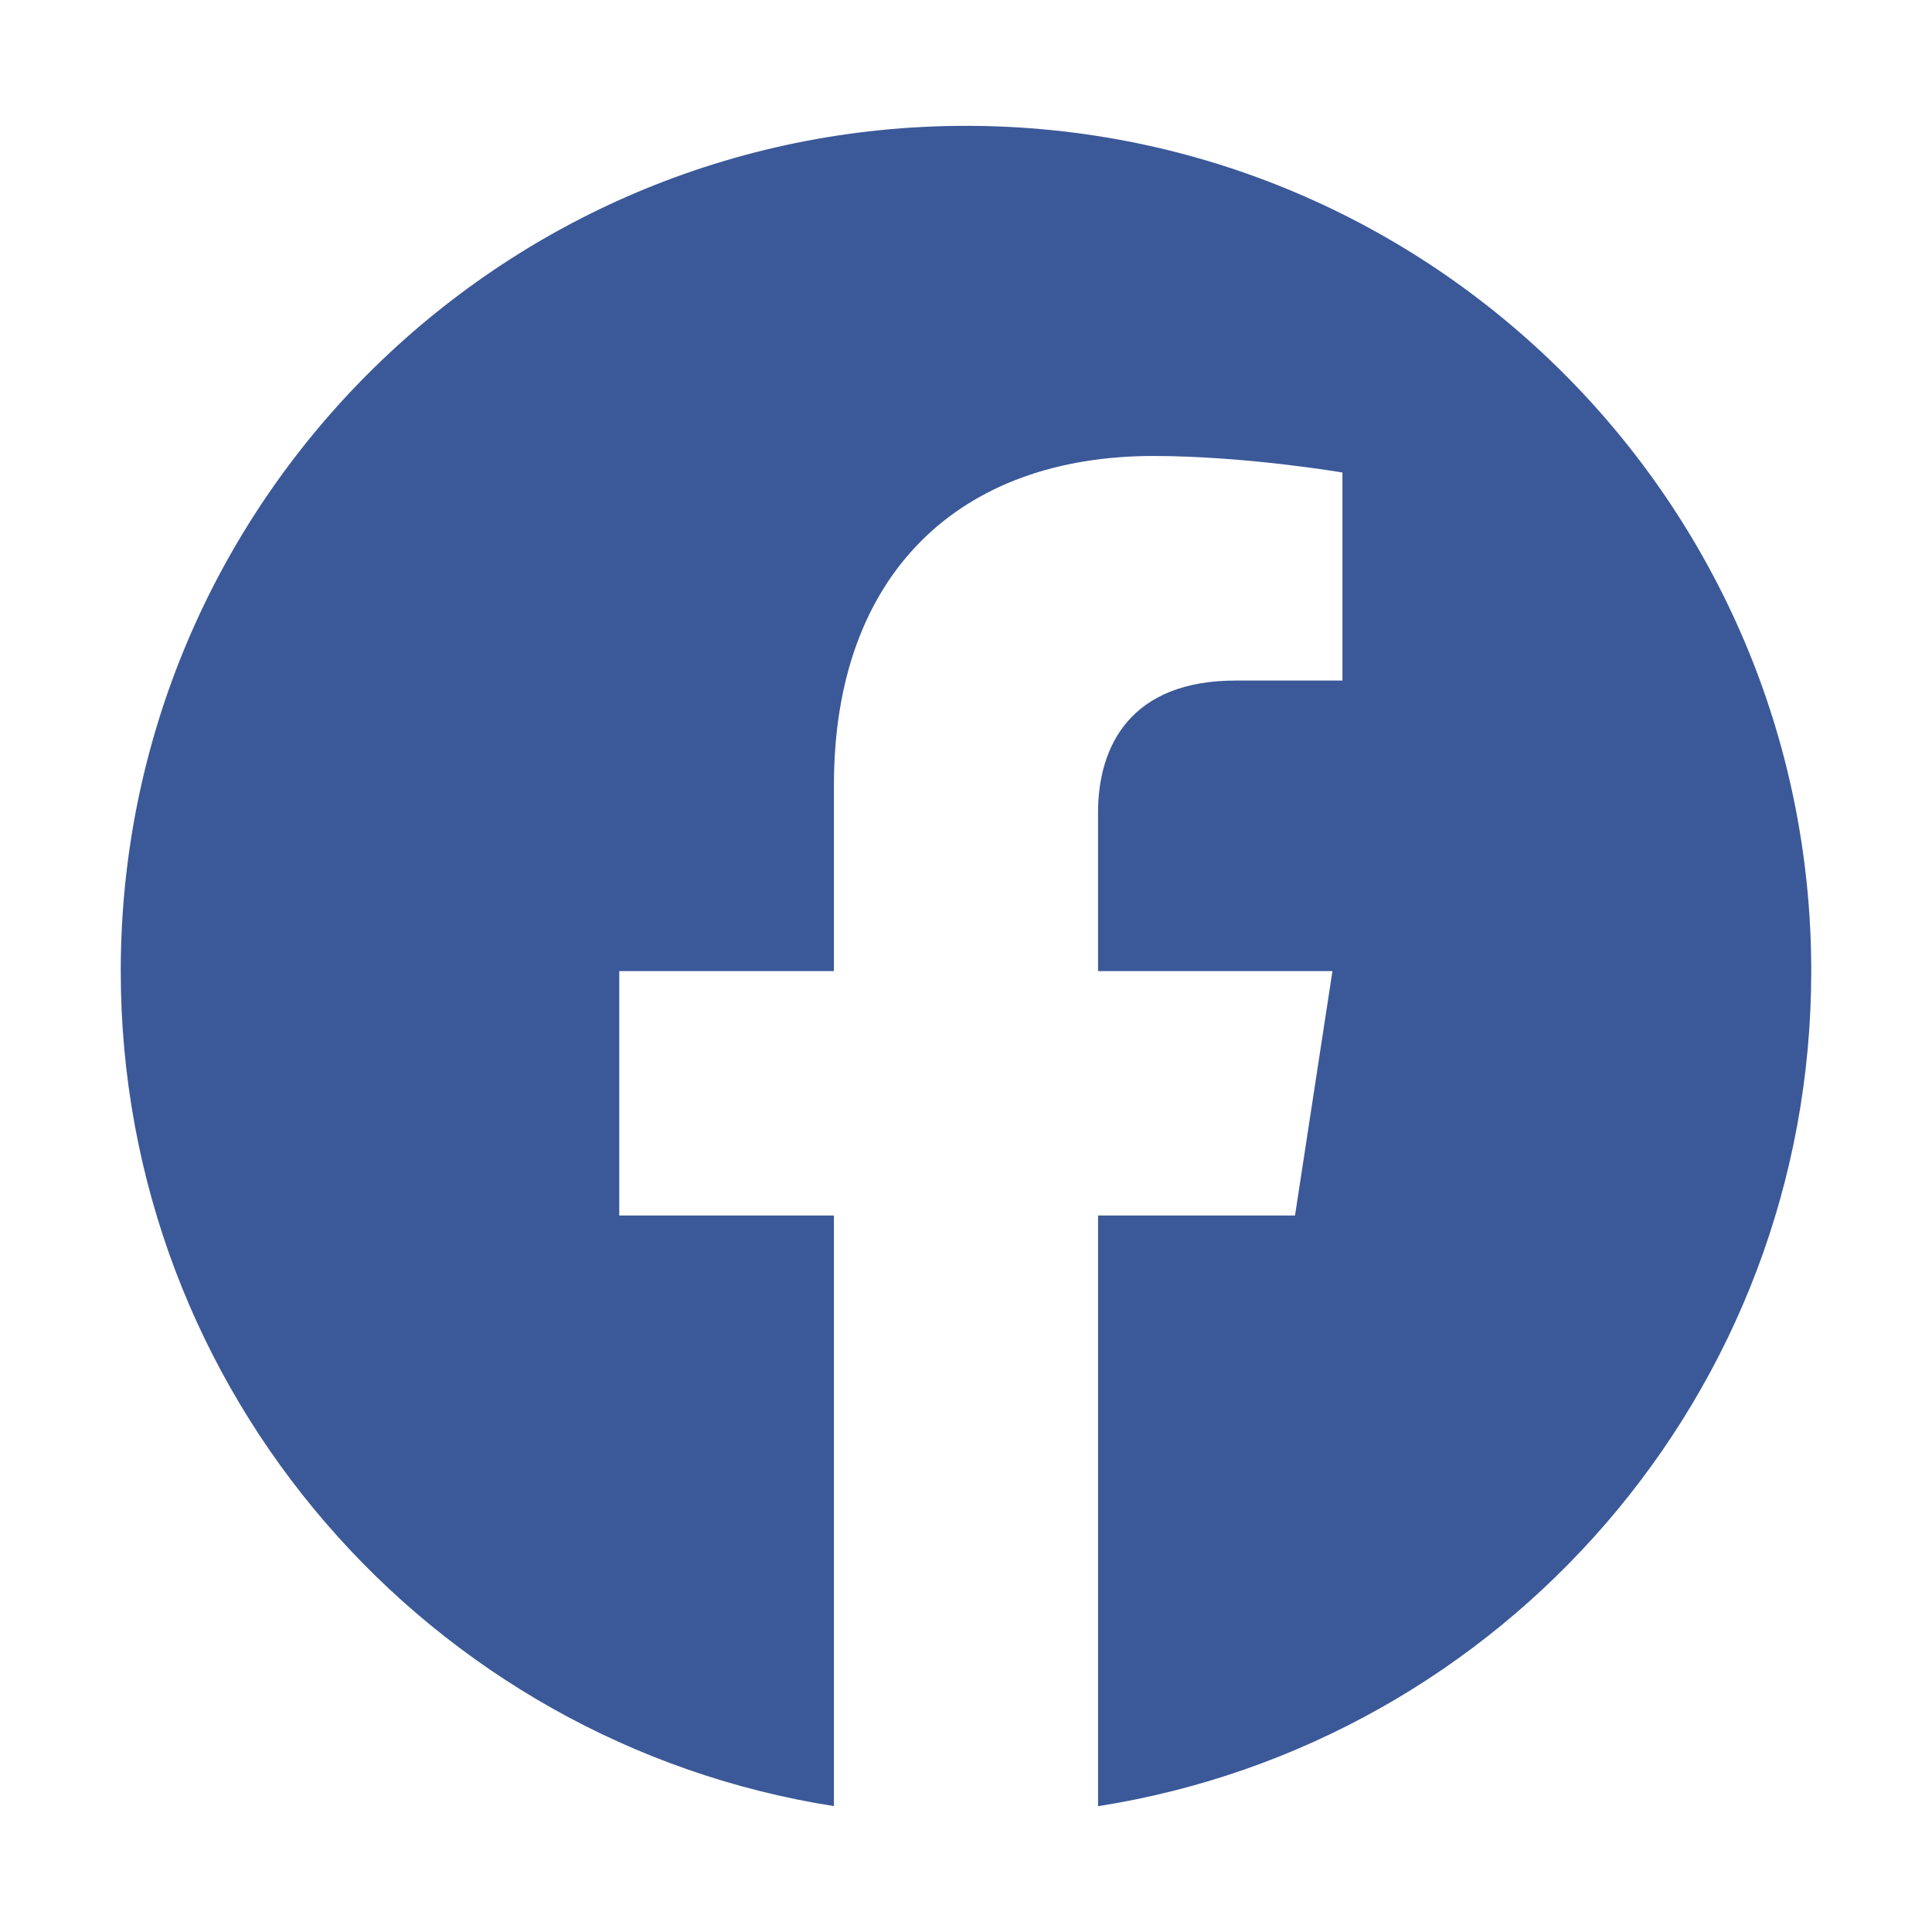
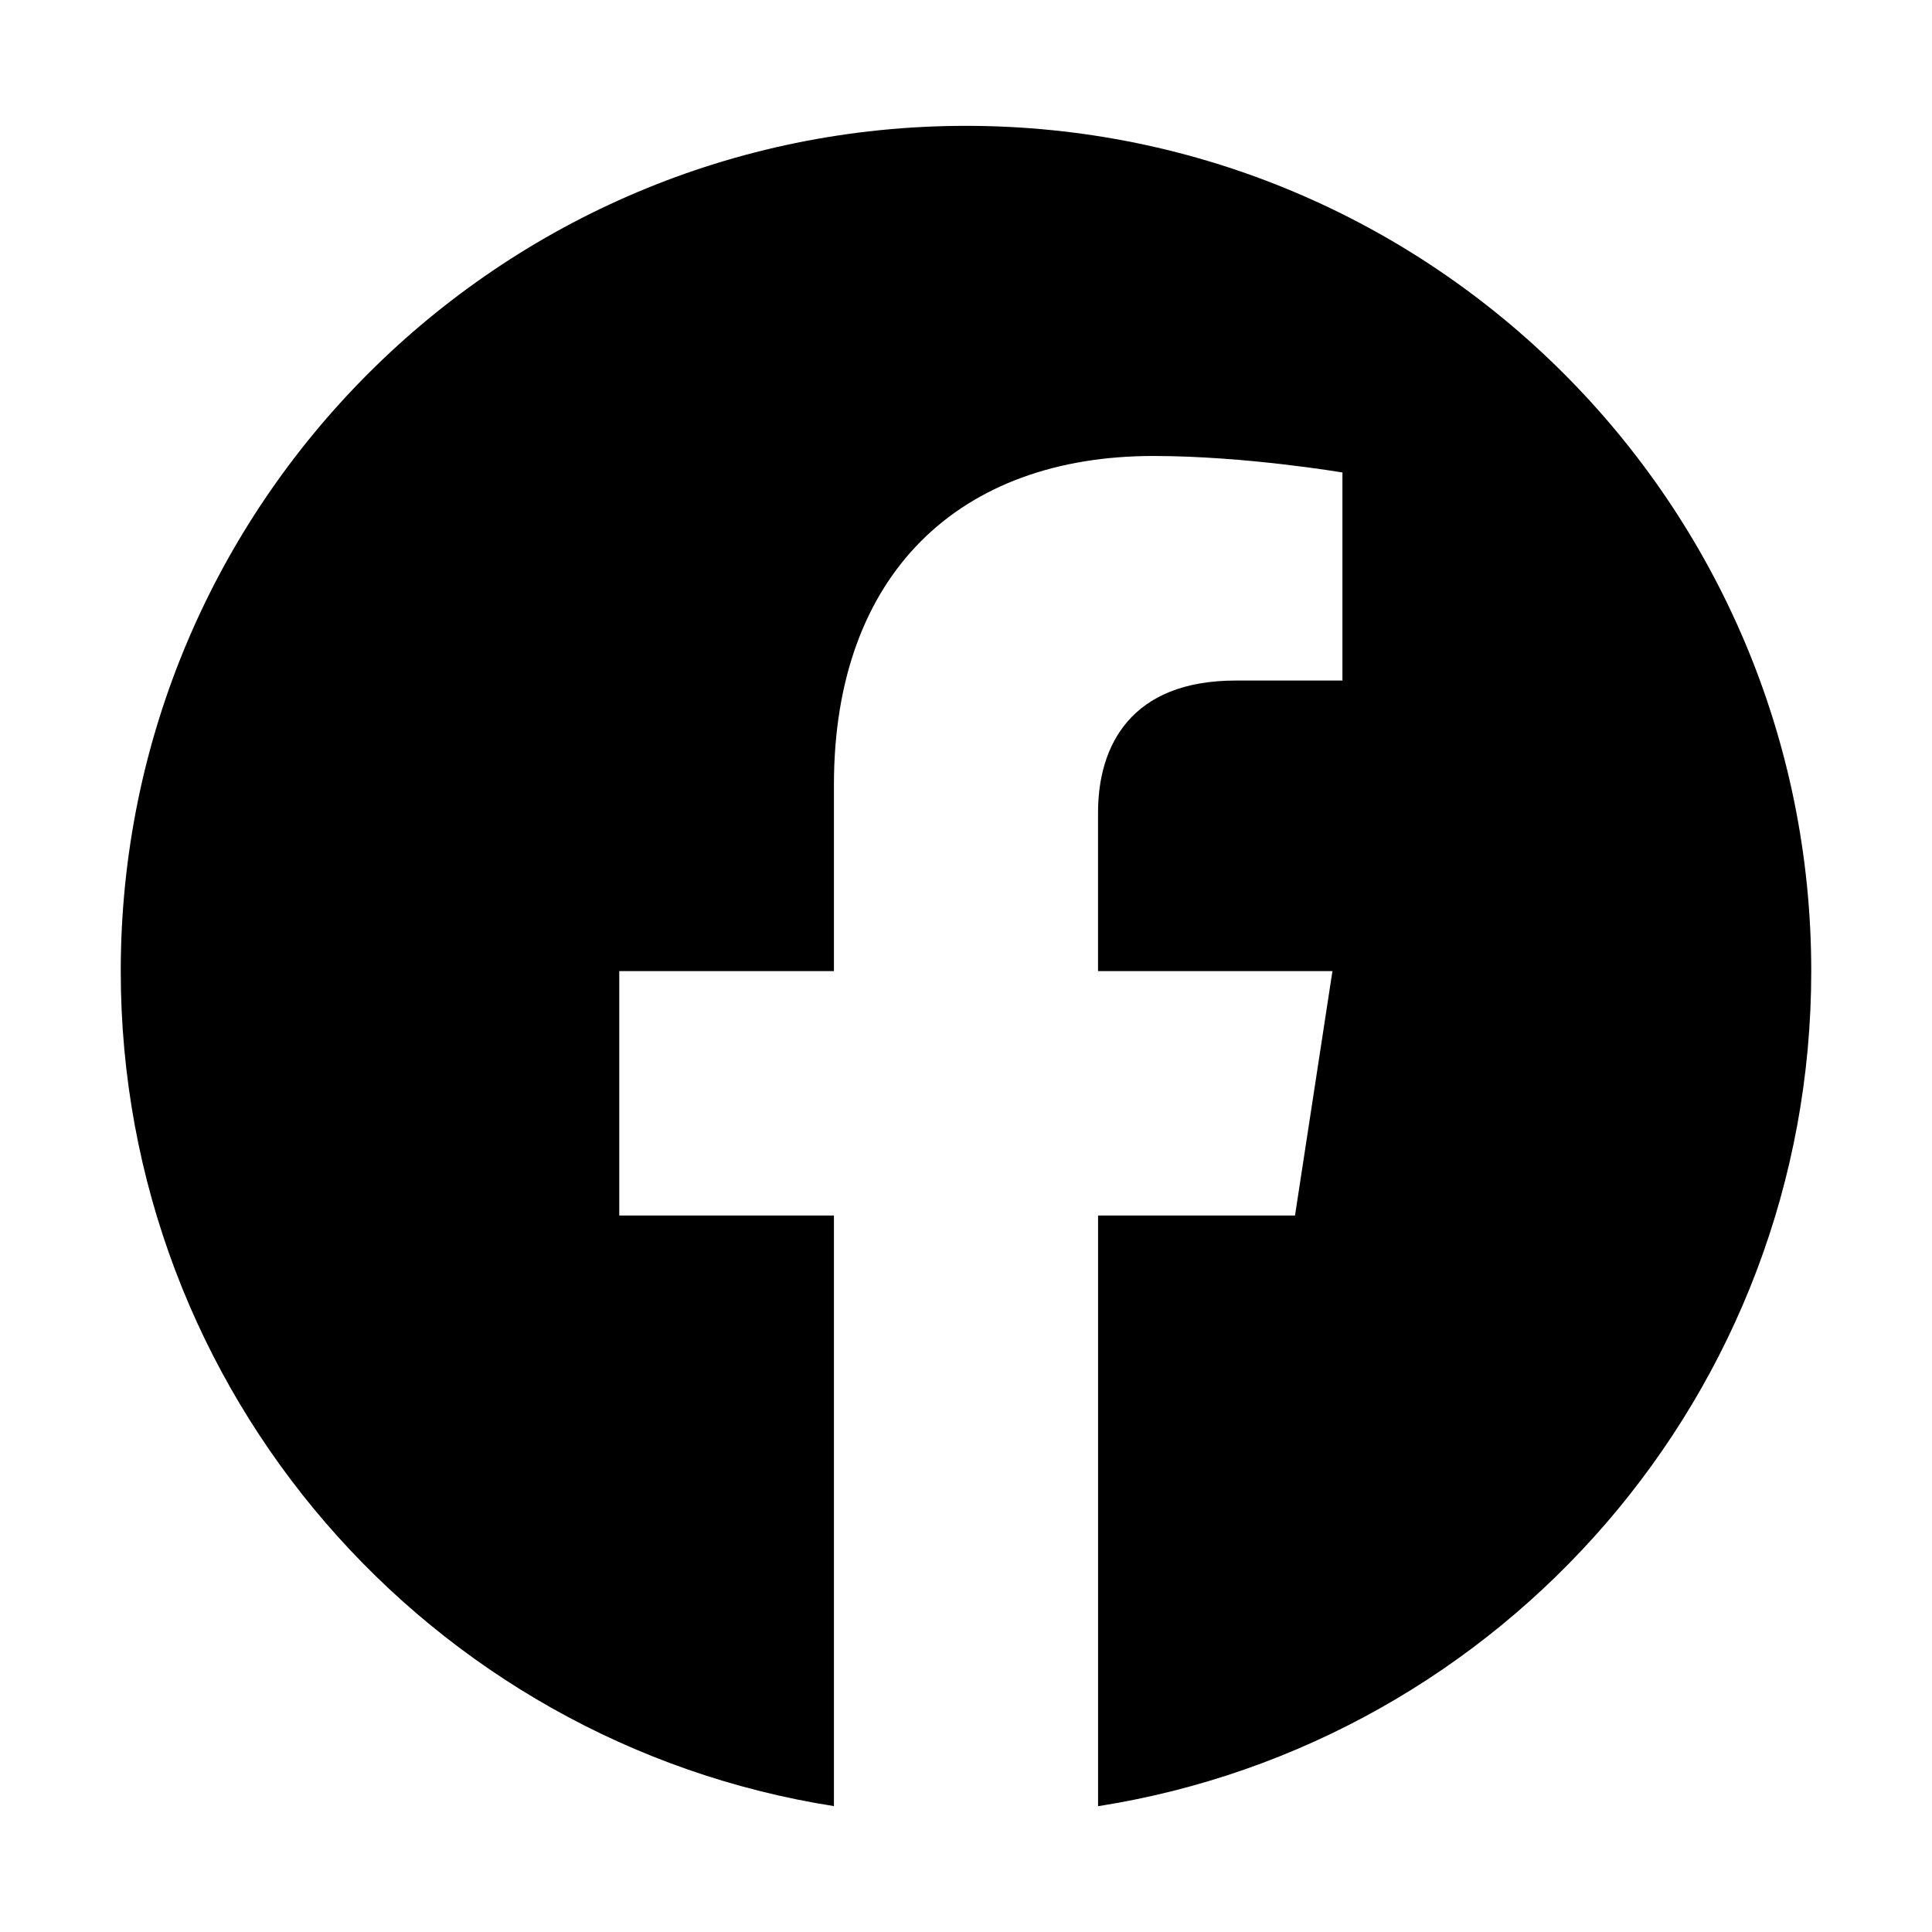
- <svg xmlns="http://www.w3.org/2000/svg" viewBox="0 0 512 512">
-   <path fill="#3b5998" d="M480 257.35c0-123.7-100.3-224-224-224s-224 100.3-224 224c0 111.8 81.9 204.47 189 221.29V322.12h-56.89v-64.77H221V208c0-56.13 33.45-87.16 84.61-87.16 24.51 0 50.15 4.38 50.15 4.38v55.13H327.5c-27.81 0-36.51 17.26-36.51 35v42h62.12l-9.92 64.77H291v156.54c107.1-16.81 189-109.48 189-221.31z" />
+ <svg xmlns="http://www.w3.org/2000/svg" class="ionicon" viewBox="0 0 512 512">
+   <path fill="currentColor" d="M480 257.35c0-123.7-100.3-224-224-224s-224 100.3-224 224c0 111.8 81.9 204.47 189 221.29V322.12h-56.89v-64.77H221V208c0-56.13 33.45-87.16 84.61-87.16 24.51 0 50.15 4.38 50.15 4.38v55.13H327.5c-27.81 0-36.51 17.26-36.51 35v42h62.12l-9.92 64.77H291v156.54c107.1-16.81 189-109.48 189-221.31z" fill-rule="evenodd" />
</svg>
